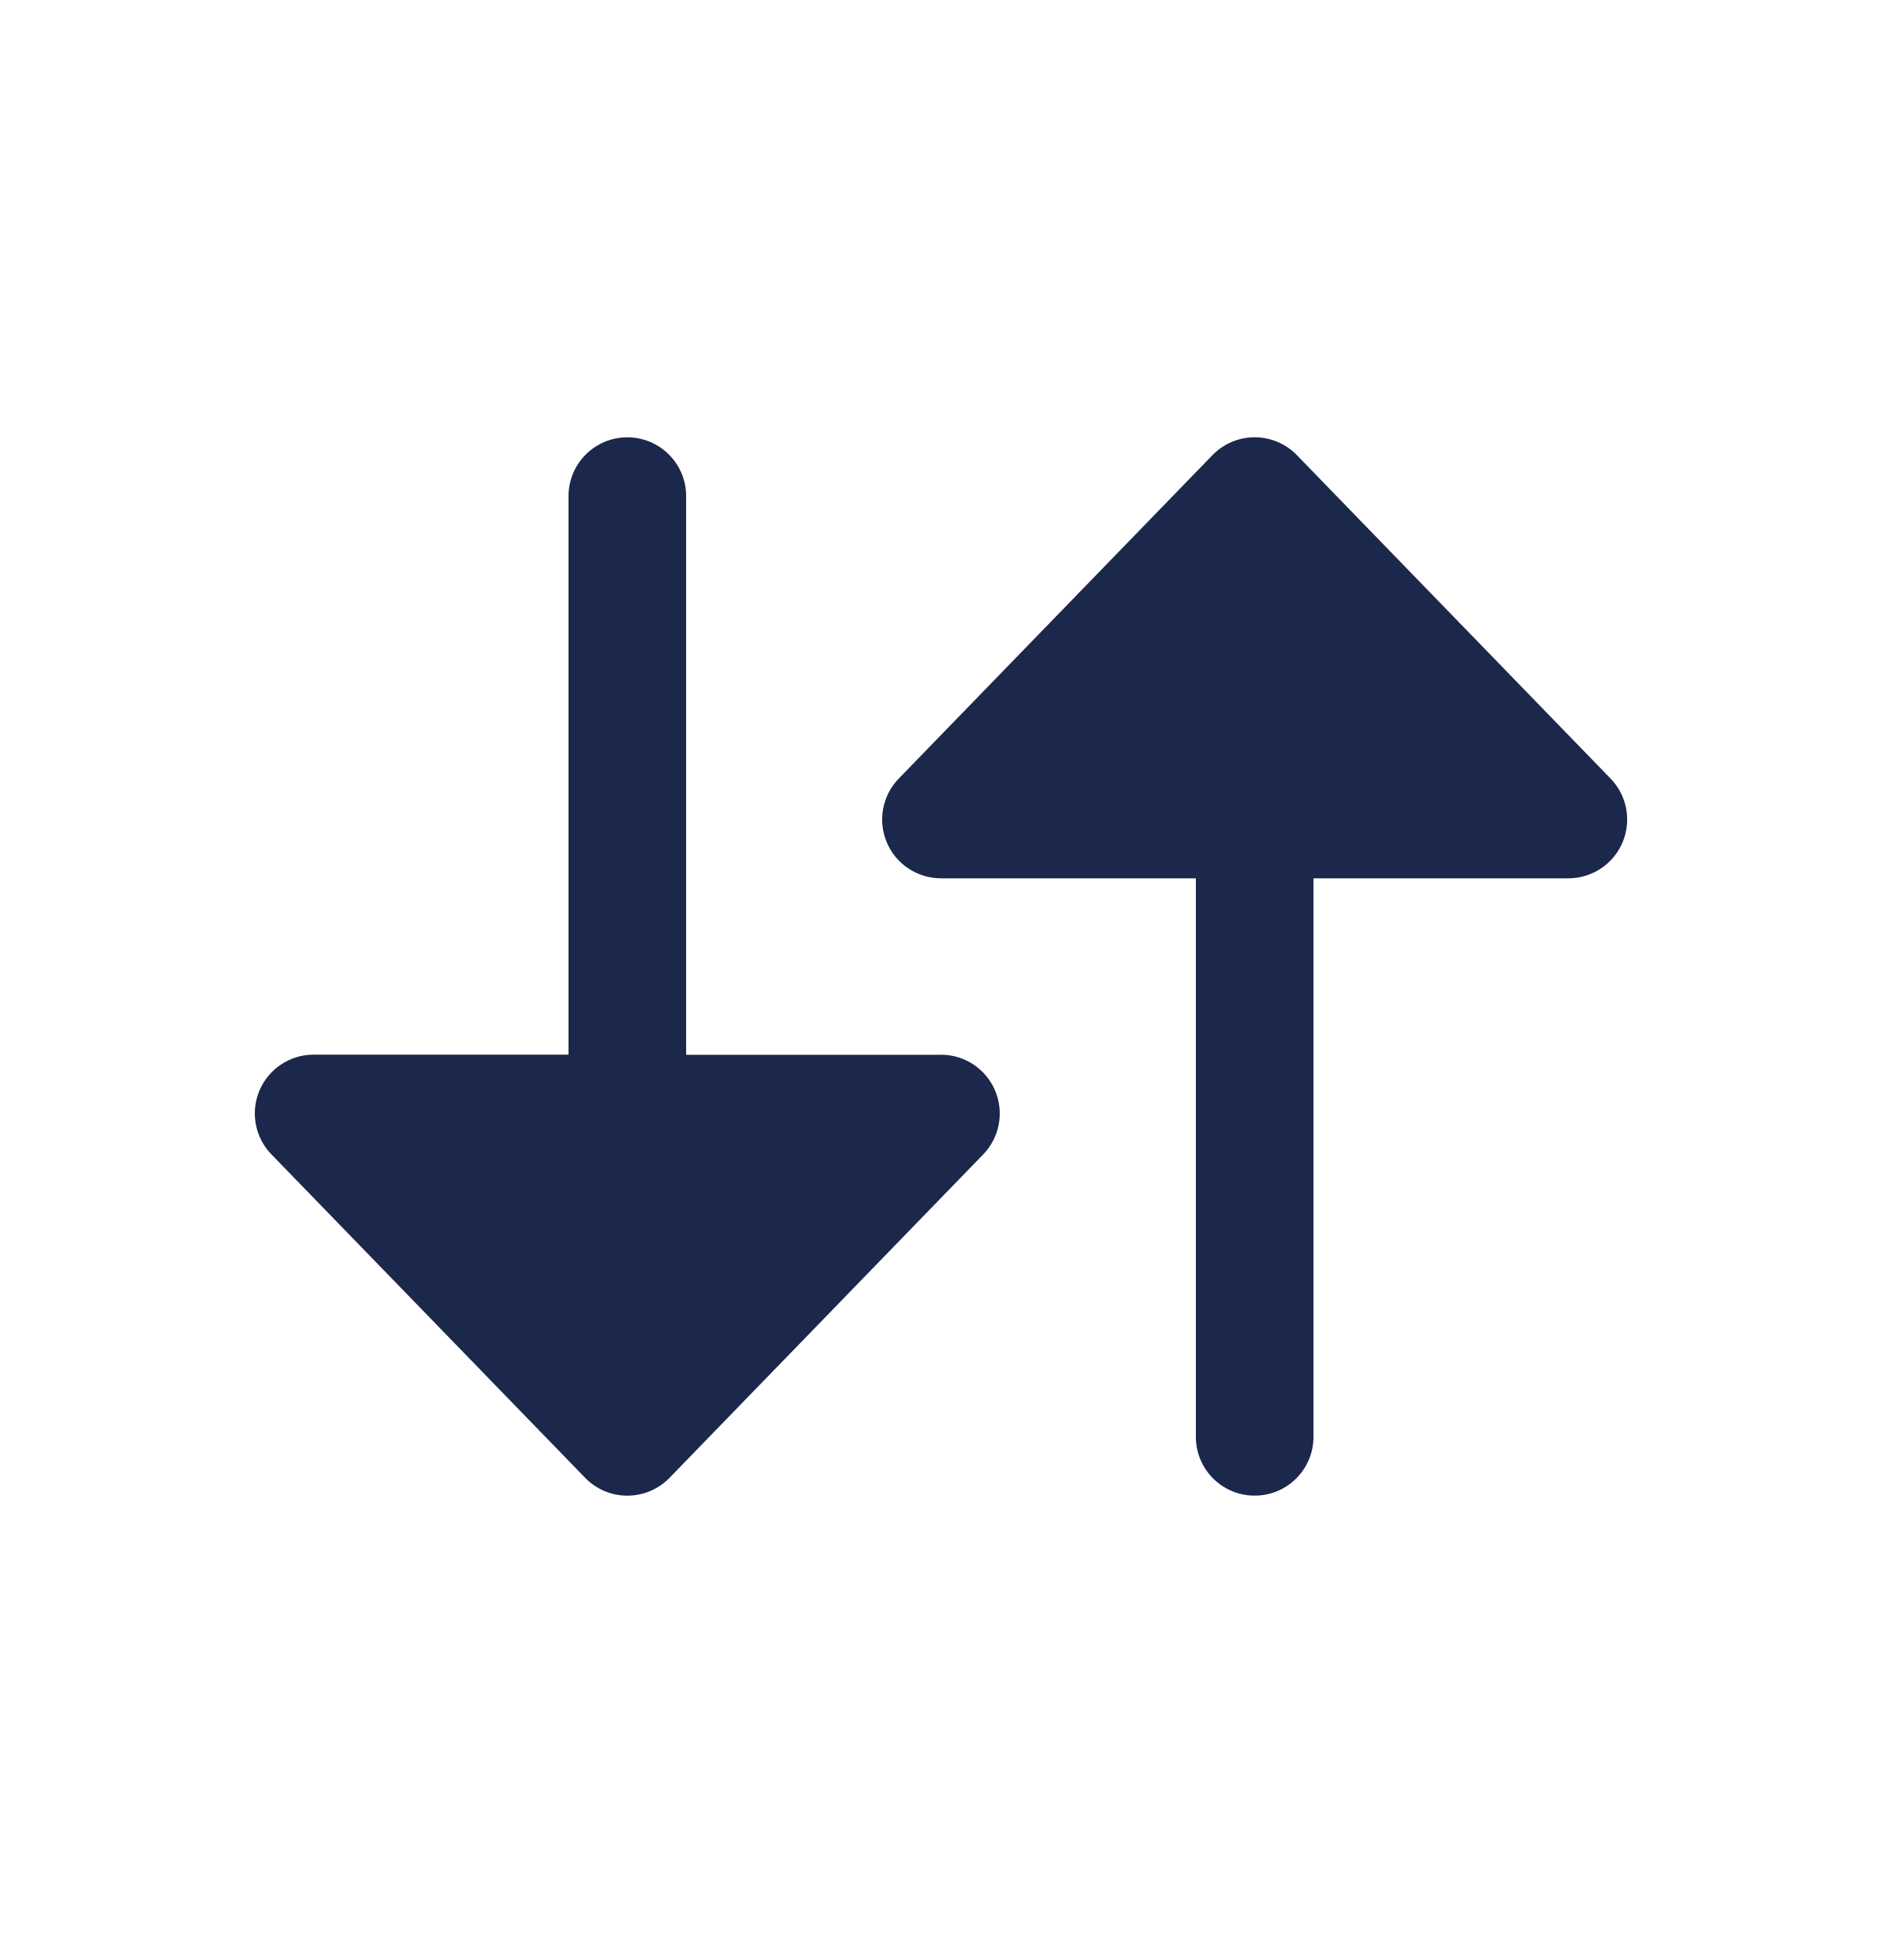
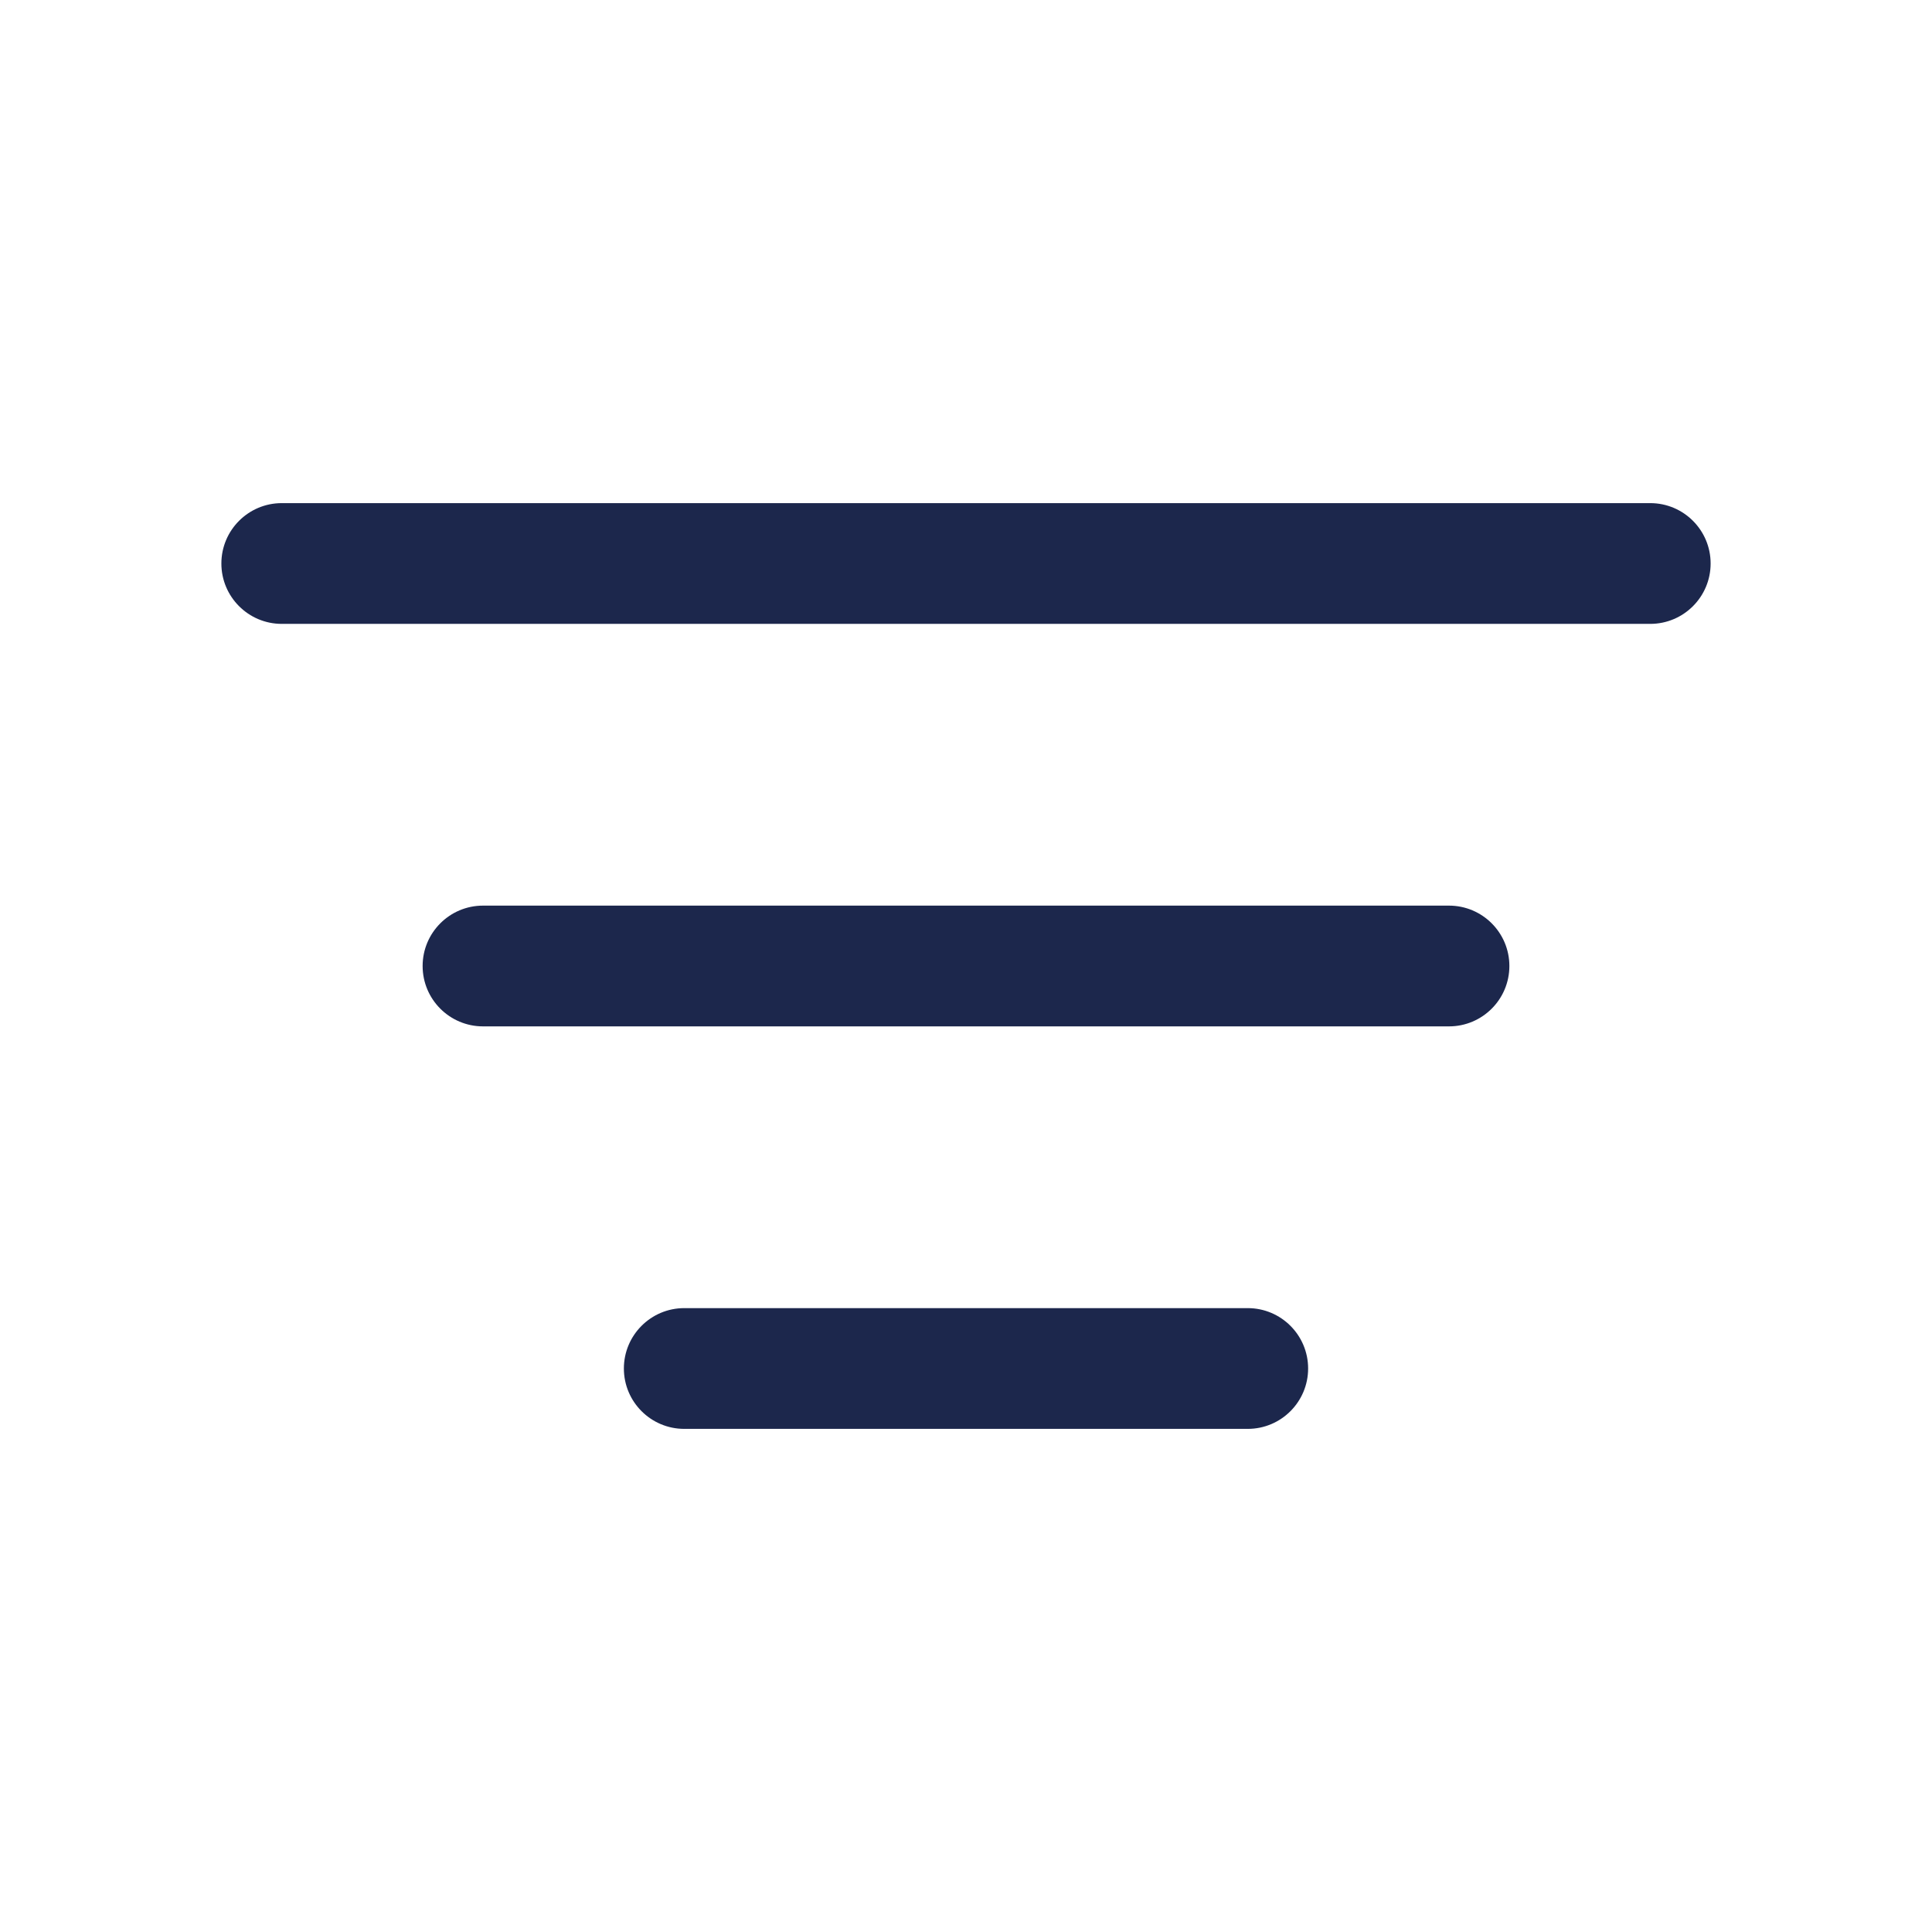
- <svg xmlns="http://www.w3.org/2000/svg" width="24" height="25" viewBox="0 0 24 25" fill="none">
-   <path d="M12 13.453a.75.75 0 0 1 .538 1.272l-4 4.125a.75.75 0 0 1-1.076 0l-4-4.125A.75.75 0 0 1 4 13.452h3.25V6.328a.75.75 0 1 1 1.5 0v7.126H12z" fill="#1C274C" />
-   <path d="M20 11.203a.75.75 0 0 0 .538-1.273l-4-4.125a.75.75 0 0 0-1.076 0l-4 4.125A.75.75 0 0 0 12 11.203h3.25v7.124a.75.75 0 0 0 1.5 0v-7.124H20z" fill="#1C274C" />
+ <svg xmlns="http://www.w3.org/2000/svg" width="24" height="24" viewBox="0 0 24 24" fill="none">
+   <path d="M2.75 7C2.75 6.586 3.086 6.25 3.5 6.25H20.5C20.914 6.25 21.25 6.586 21.25 7C21.25 7.414 20.914 7.75 20.5 7.75H3.5C3.086 7.75 2.75 7.414 2.75 7Z" fill="#1C274C" />
+   <path d="M5.25 12C5.25 11.586 5.586 11.25 6 11.25H18C18.414 11.25 18.75 11.586 18.75 12C18.75 12.414 18.414 12.75 18 12.75H6C5.586 12.75 5.25 12.414 5.25 12Z" fill="#1C274C" />
+   <path d="M7.75 17C7.75 16.586 8.086 16.25 8.5 16.25H15.5C15.914 16.25 16.25 16.586 16.25 17C16.25 17.414 15.914 17.75 15.5 17.75H8.5C8.086 17.75 7.75 17.414 7.75 17Z" fill="#1C274C" />
</svg>
